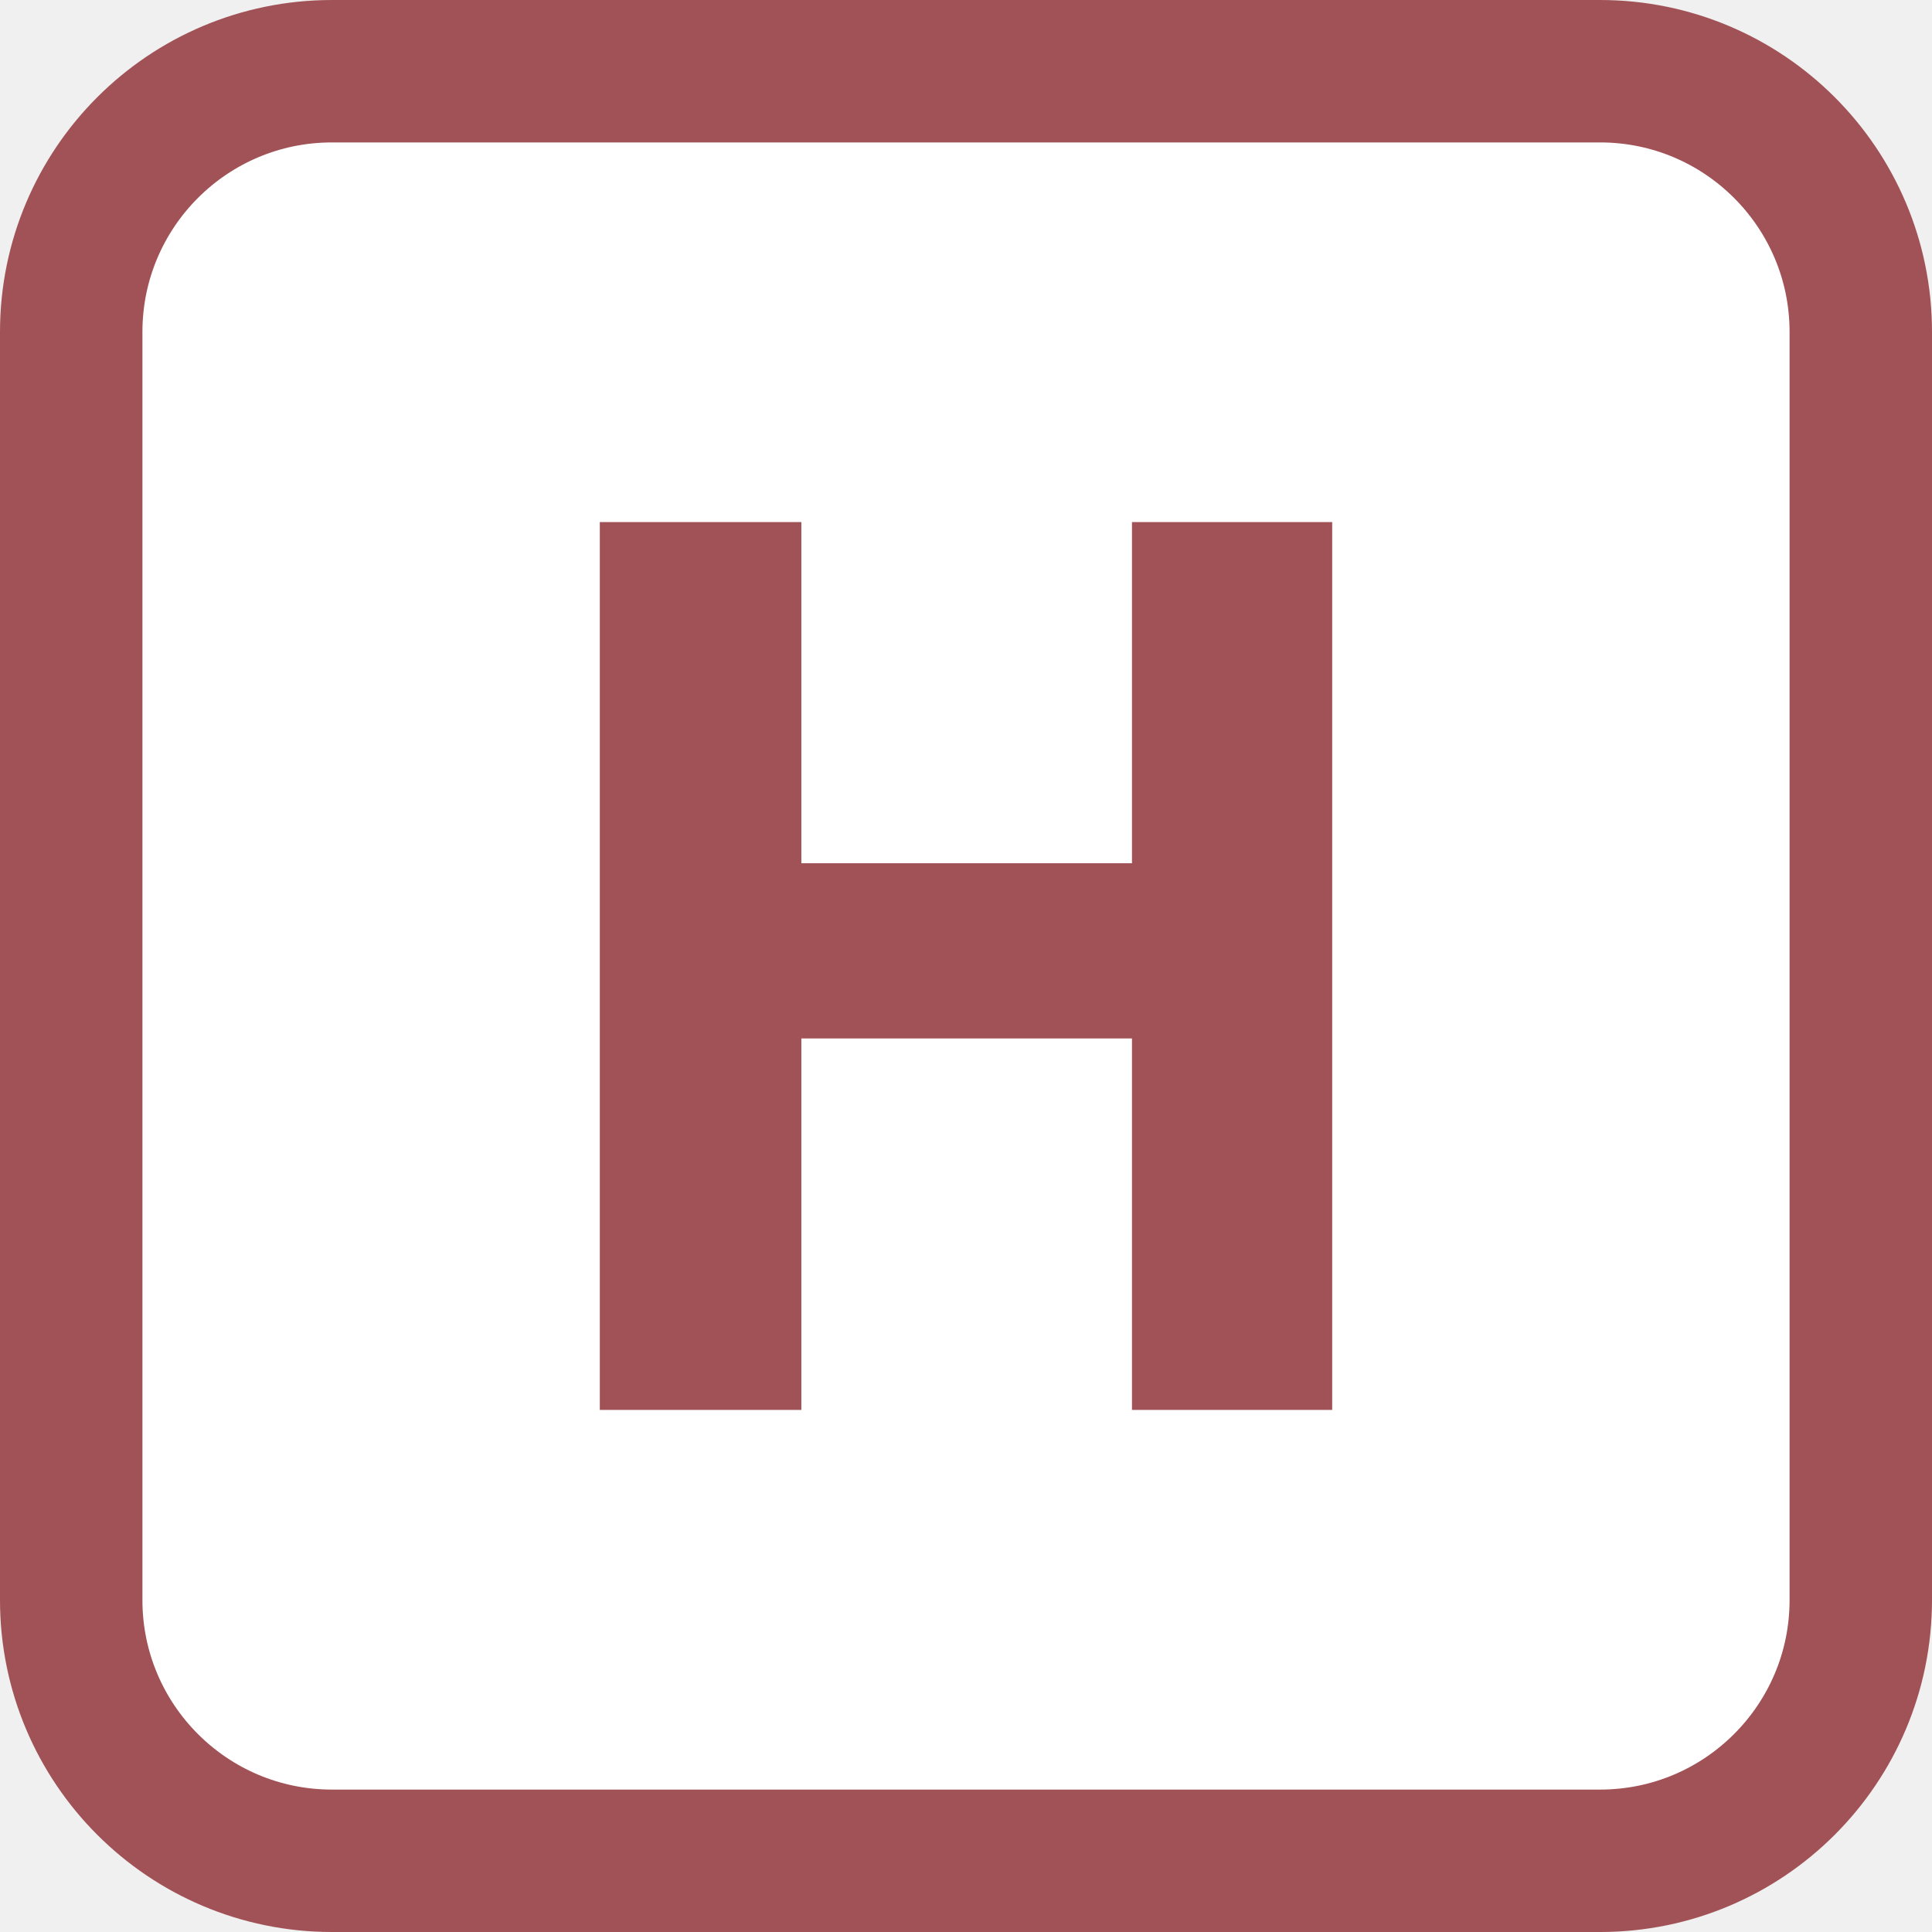
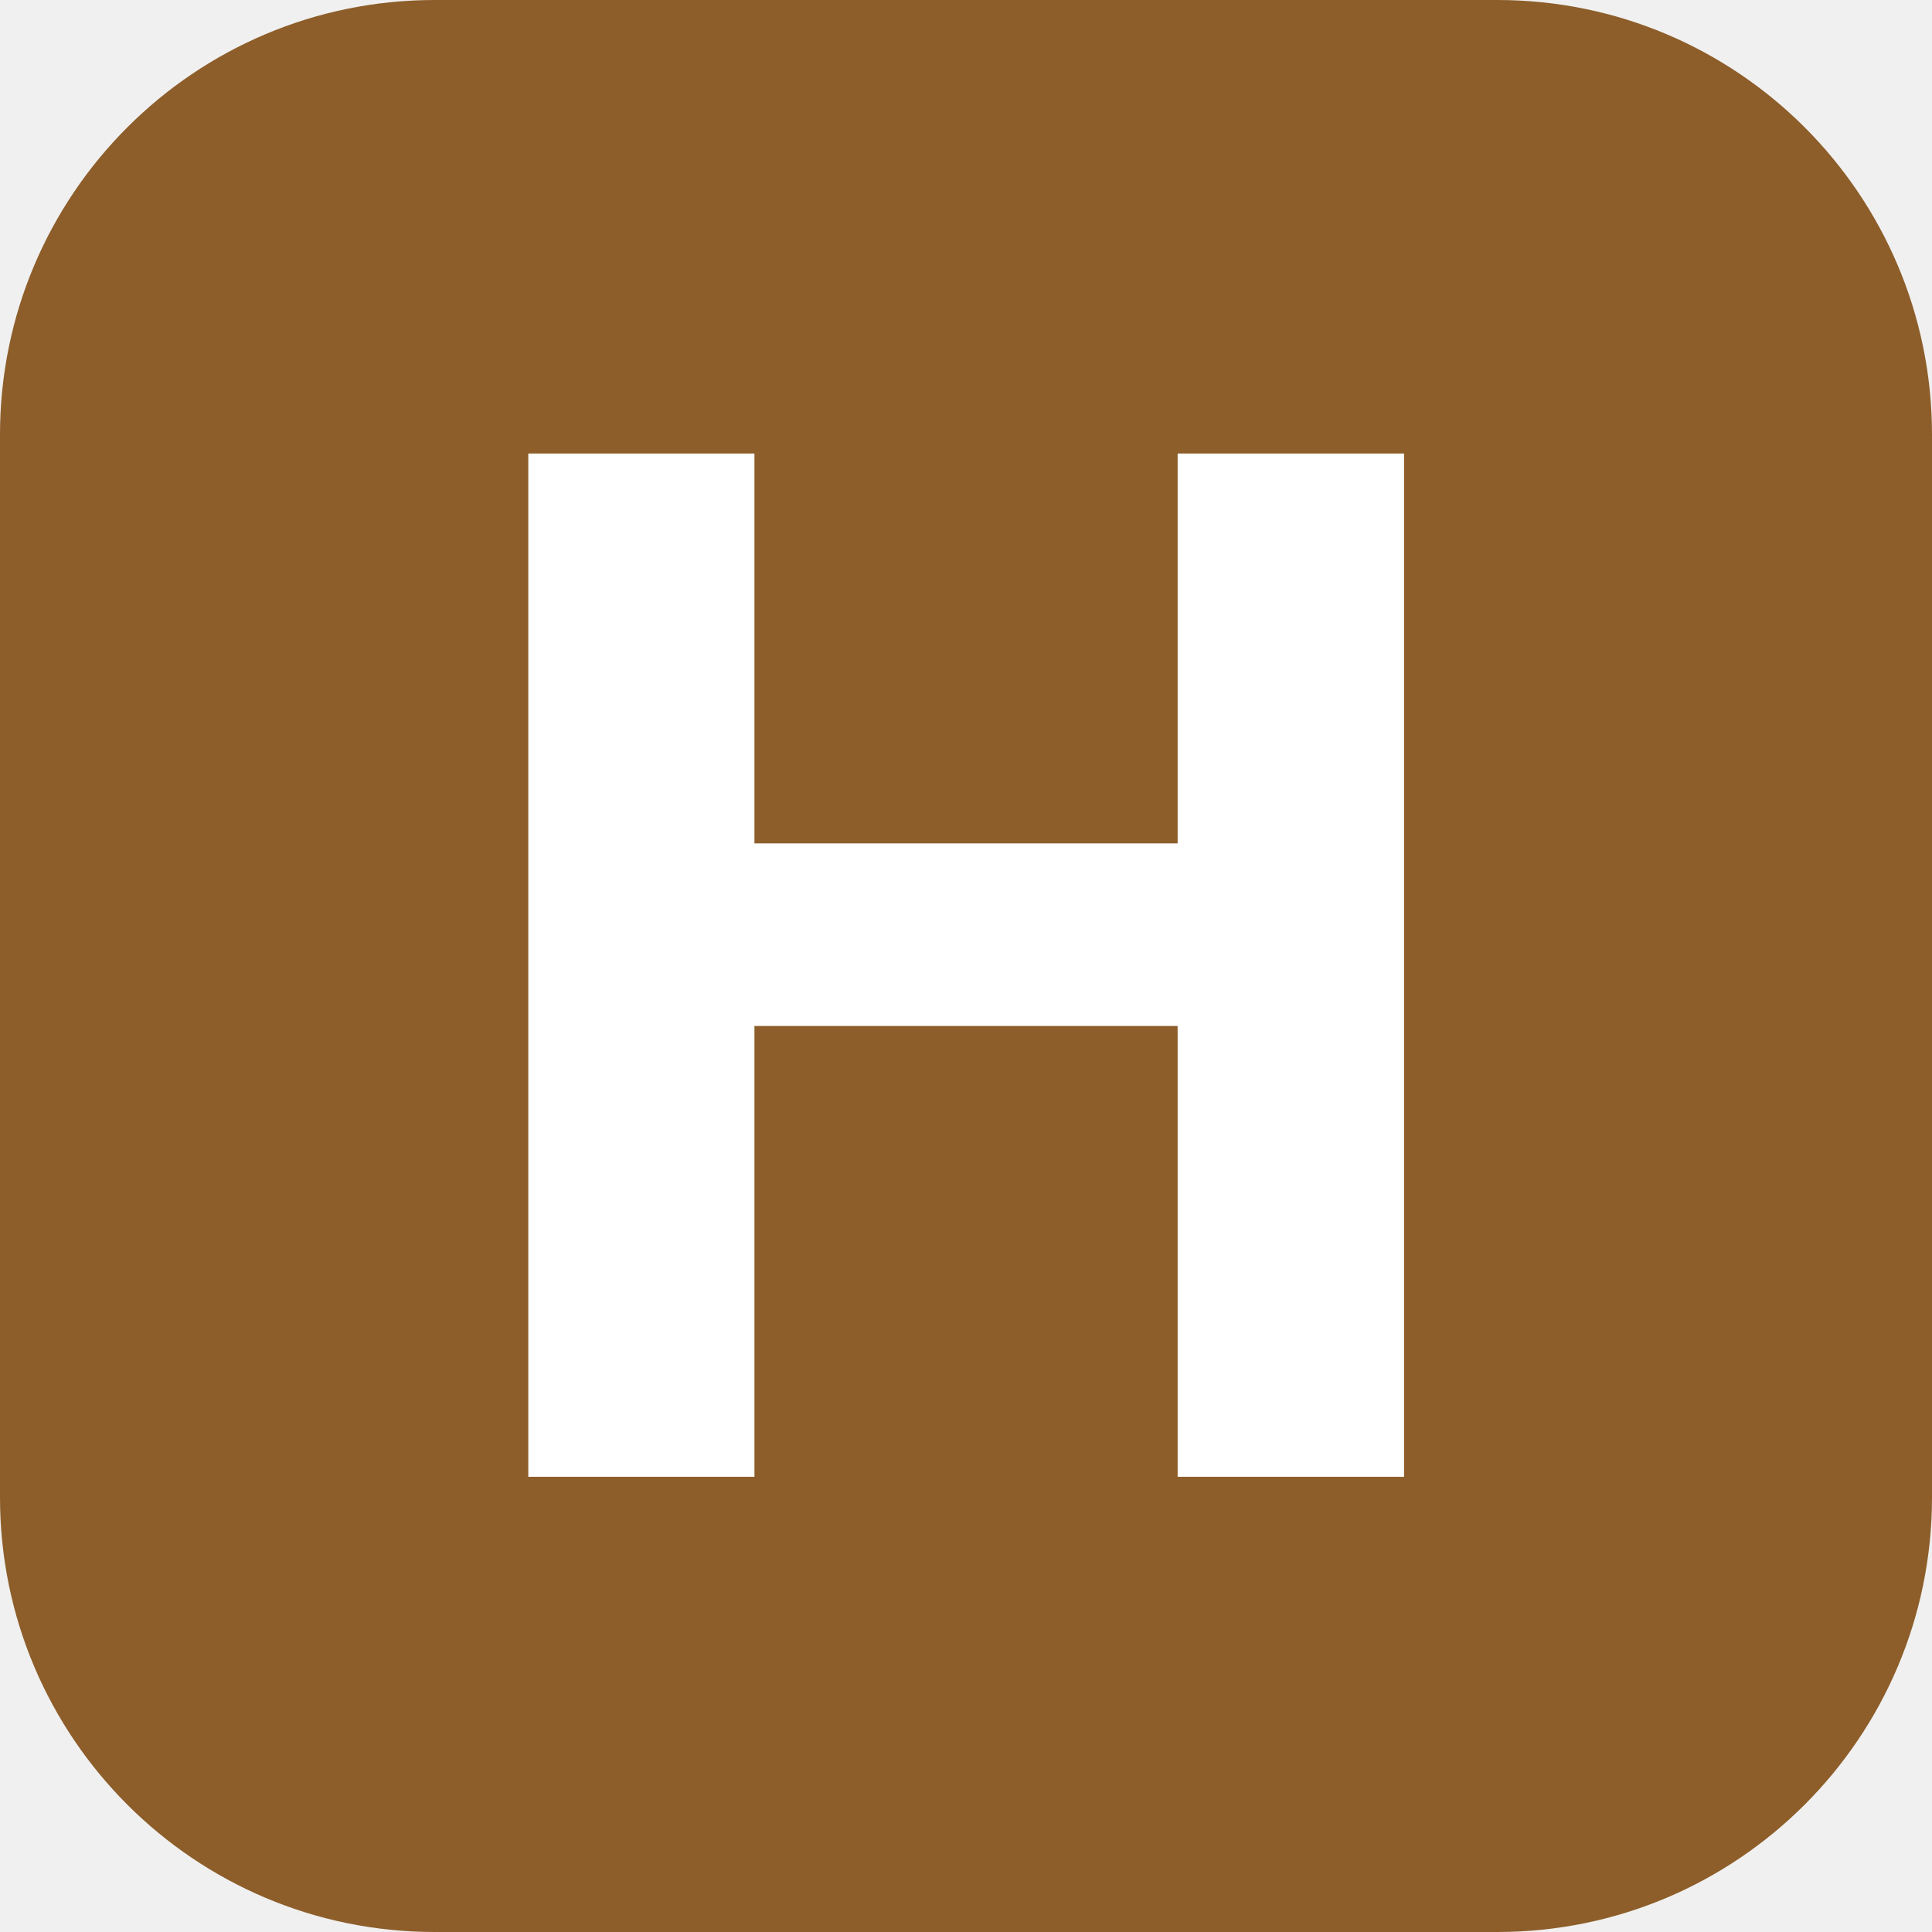
- <svg xmlns="http://www.w3.org/2000/svg" width="110" height="110" id="svg5455" version="1.0">
-   <defs id="defs5457">
-     </defs>
-   <g id="layer1" transform="translate(-483.9325,-356.6932)">
-     <rect style="fill:#ffffff;fill-opacity:1;fill-rule:nonzero;stroke:#a15256;stroke-width:8.109;stroke-linejoin:miter;stroke-miterlimit:4;stroke-dasharray:none;stroke-dashoffset:0;stroke-opacity:1" id="rect5674" width="101.891" height="101.891" x="487.987" y="360.748" ry="14.847" />
-     <path id="text2624" d="M 518.083,386.418 L 518.083,436.968 L 529.558,436.968 L 529.558,415.818 L 548.382,415.818 L 548.382,436.968 L 559.782,436.968 L 559.782,386.418 L 548.382,386.418 L 548.382,405.843 L 529.558,405.843 L 529.558,386.418 L 518.083,386.418 z" style="font-size:75px;font-style:normal;font-variant:normal;font-weight:bold;font-stretch:normal;text-align:start;line-height:125%;writing-mode:lr-tb;text-anchor:start;fill:#a15256;fill-opacity:1;stroke:none;stroke-width:1px;stroke-linecap:butt;stroke-linejoin:miter;stroke-opacity:1;font-family:Myriad Pro;-inkscape-font-specification:Myriad Pro Bold" />
-   </g>
+ <svg xmlns="http://www.w3.org/2000/svg" width="250px" height="250px" viewBox="0 0 283.46 283.46">
+   <rect fill="#8D5E2A" width="283.46" height="283.46" rx="63.78" />
+   <path fill="#FFF" d="M172.78,216.67v-66.14h-62.09v66.14H77.51V66.54h33.18v57.2h62.09v-57.2H206v150.13z" />
</svg>
